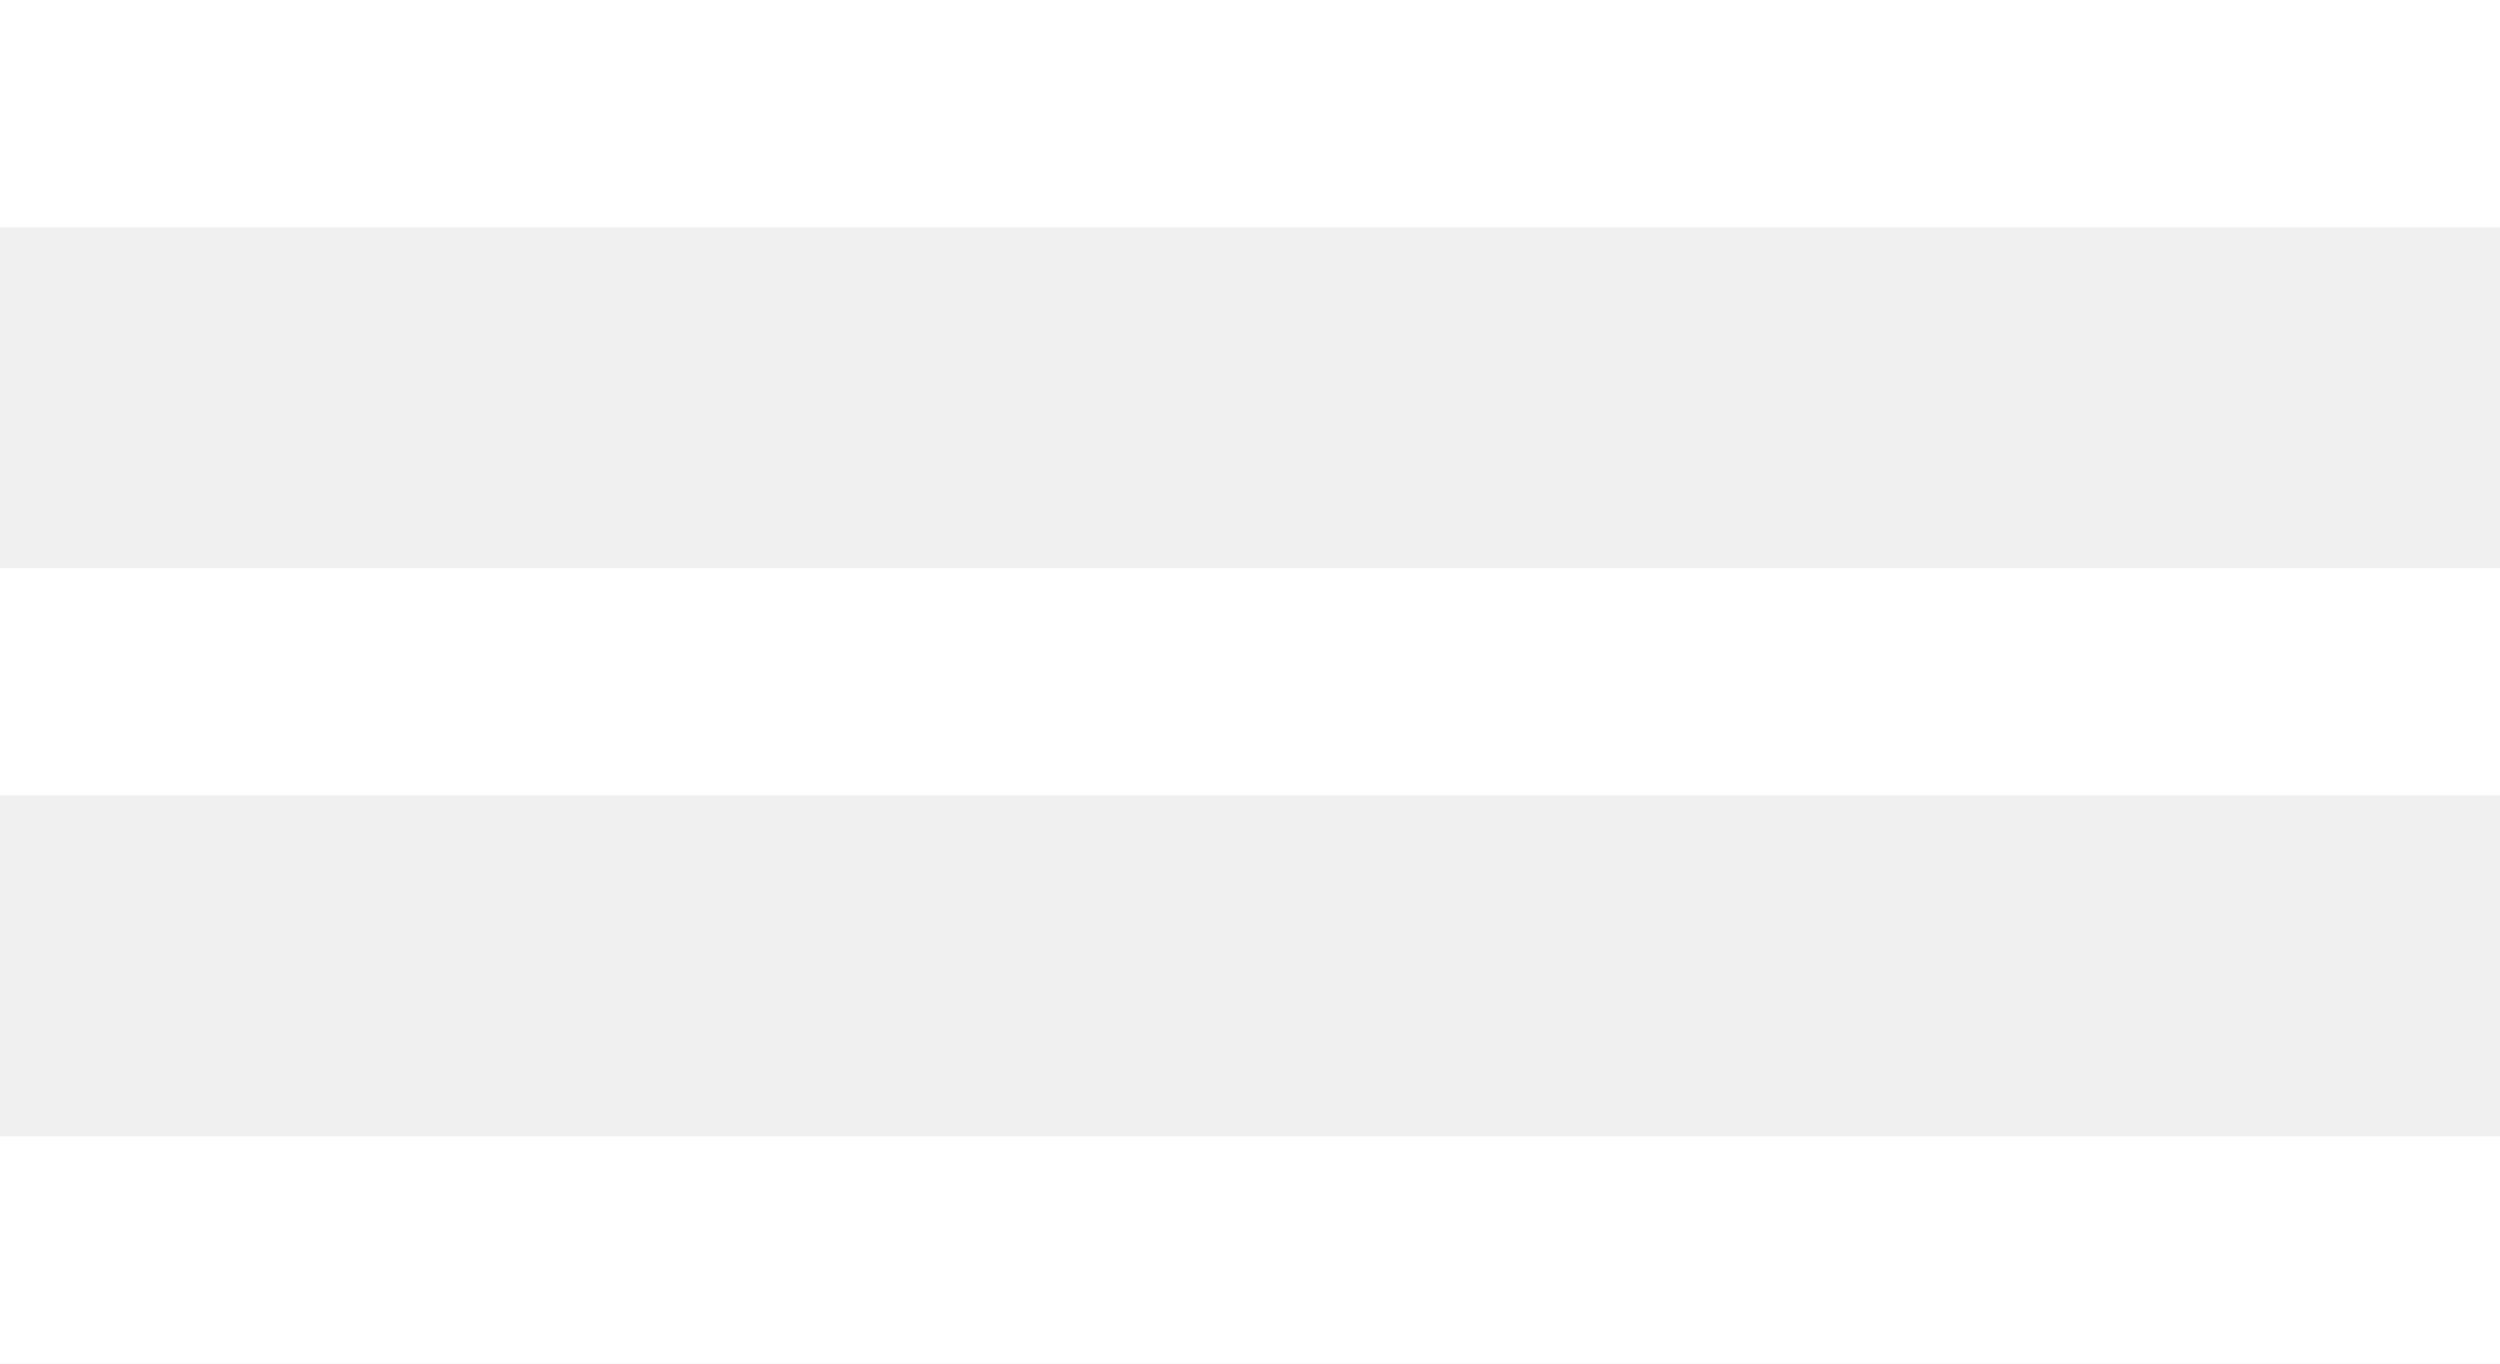
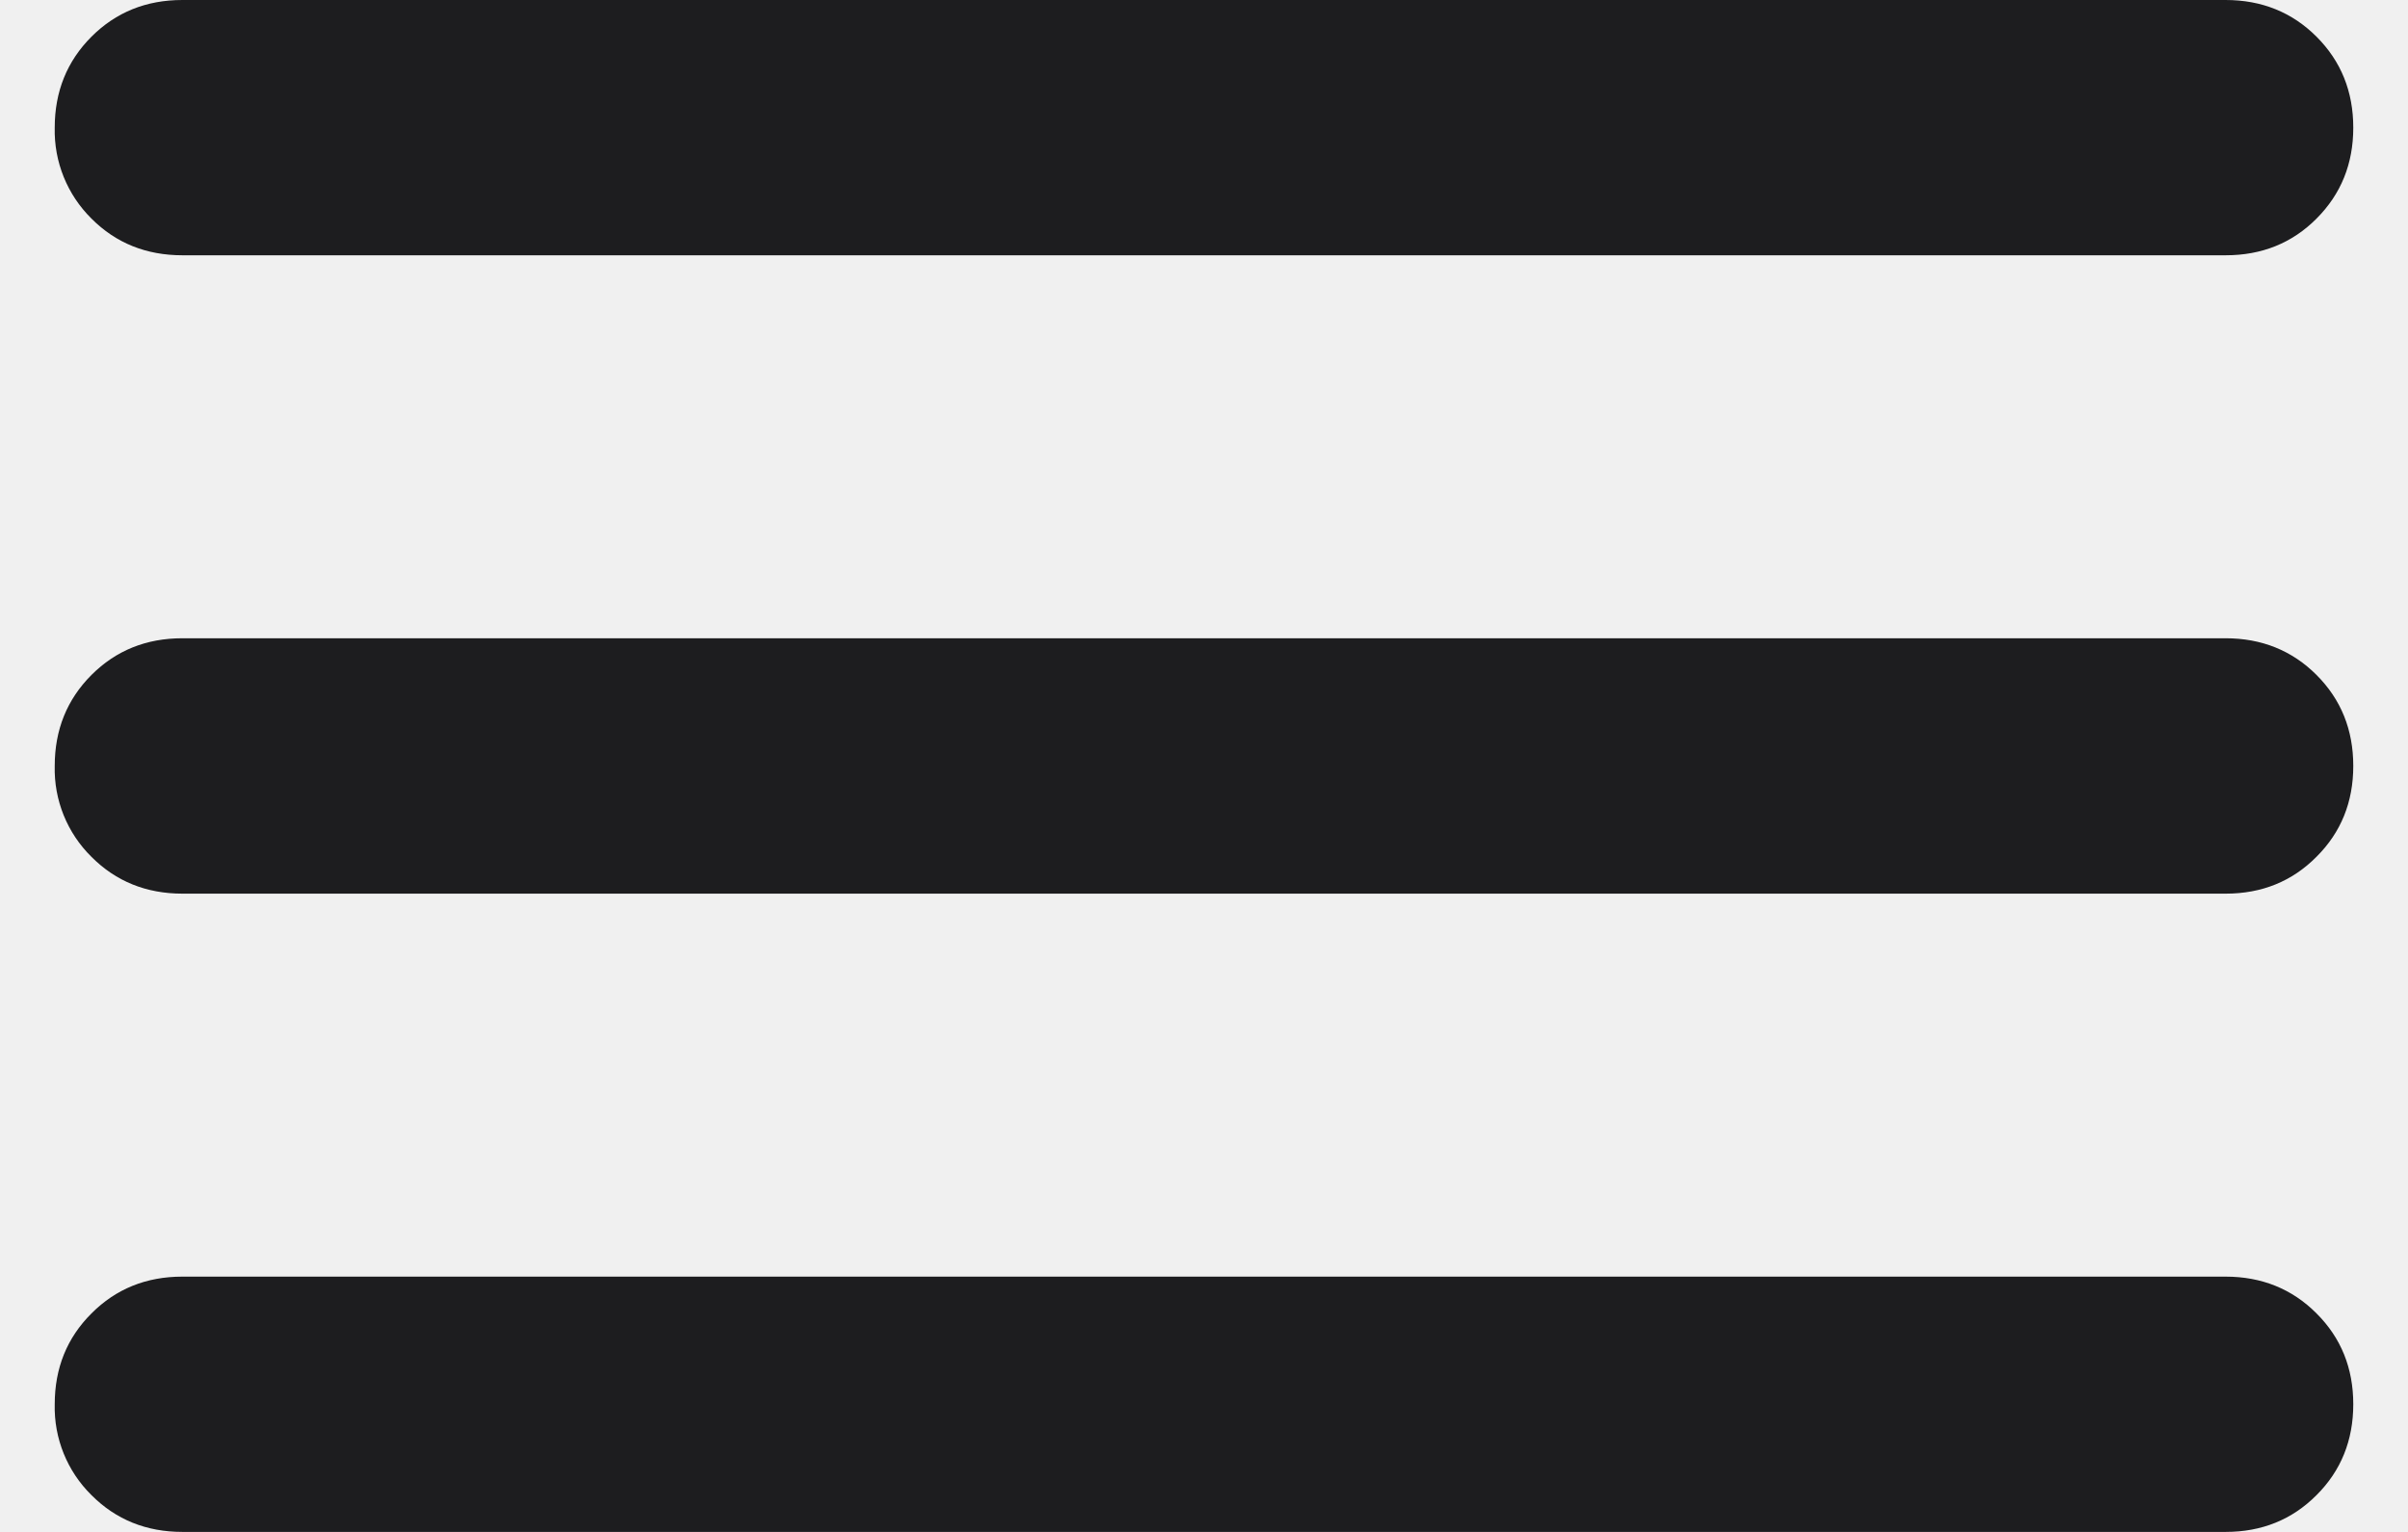
- <svg xmlns="http://www.w3.org/2000/svg" width="22" height="12" fill="none">
-   <path d="M21 11H1M21 1H1m20 5H1" stroke="#fff" stroke-width="2" stroke-linecap="square" stroke-linejoin="round" />
+ <svg xmlns="http://www.w3.org/2000/svg" width="22" height="14" fill="none">
+   <path d="M1.667 14c-.33 0-.608-.112-.831-.336a1.126 1.126 0 01-.336-.83c0-.331.112-.608.336-.831.223-.224.5-.336.83-.336h18.667c.33 0 .608.112.831.336.224.223.336.5.336.83 0 .33-.112.608-.336.831-.223.224-.5.336-.83.336H1.666zm0-5.833c-.33 0-.608-.112-.831-.336A1.126 1.126 0 01.5 7c0-.33.112-.608.336-.832.223-.223.5-.335.83-.335h18.667c.33 0 .608.112.831.335.224.224.336.501.336.832 0 .33-.112.607-.336.83-.223.225-.5.337-.83.337H1.666zm0-5.834c-.33 0-.608-.111-.831-.335A1.13 1.13 0 01.5 1.167C.5.837.612.559.836.335c.223-.223.5-.335.83-.335h18.667c.33 0 .608.112.831.335.224.224.336.501.336.832 0 .33-.112.607-.336.831-.223.224-.5.335-.83.335H1.666z" fill="#1D1D1F" />
</svg>
